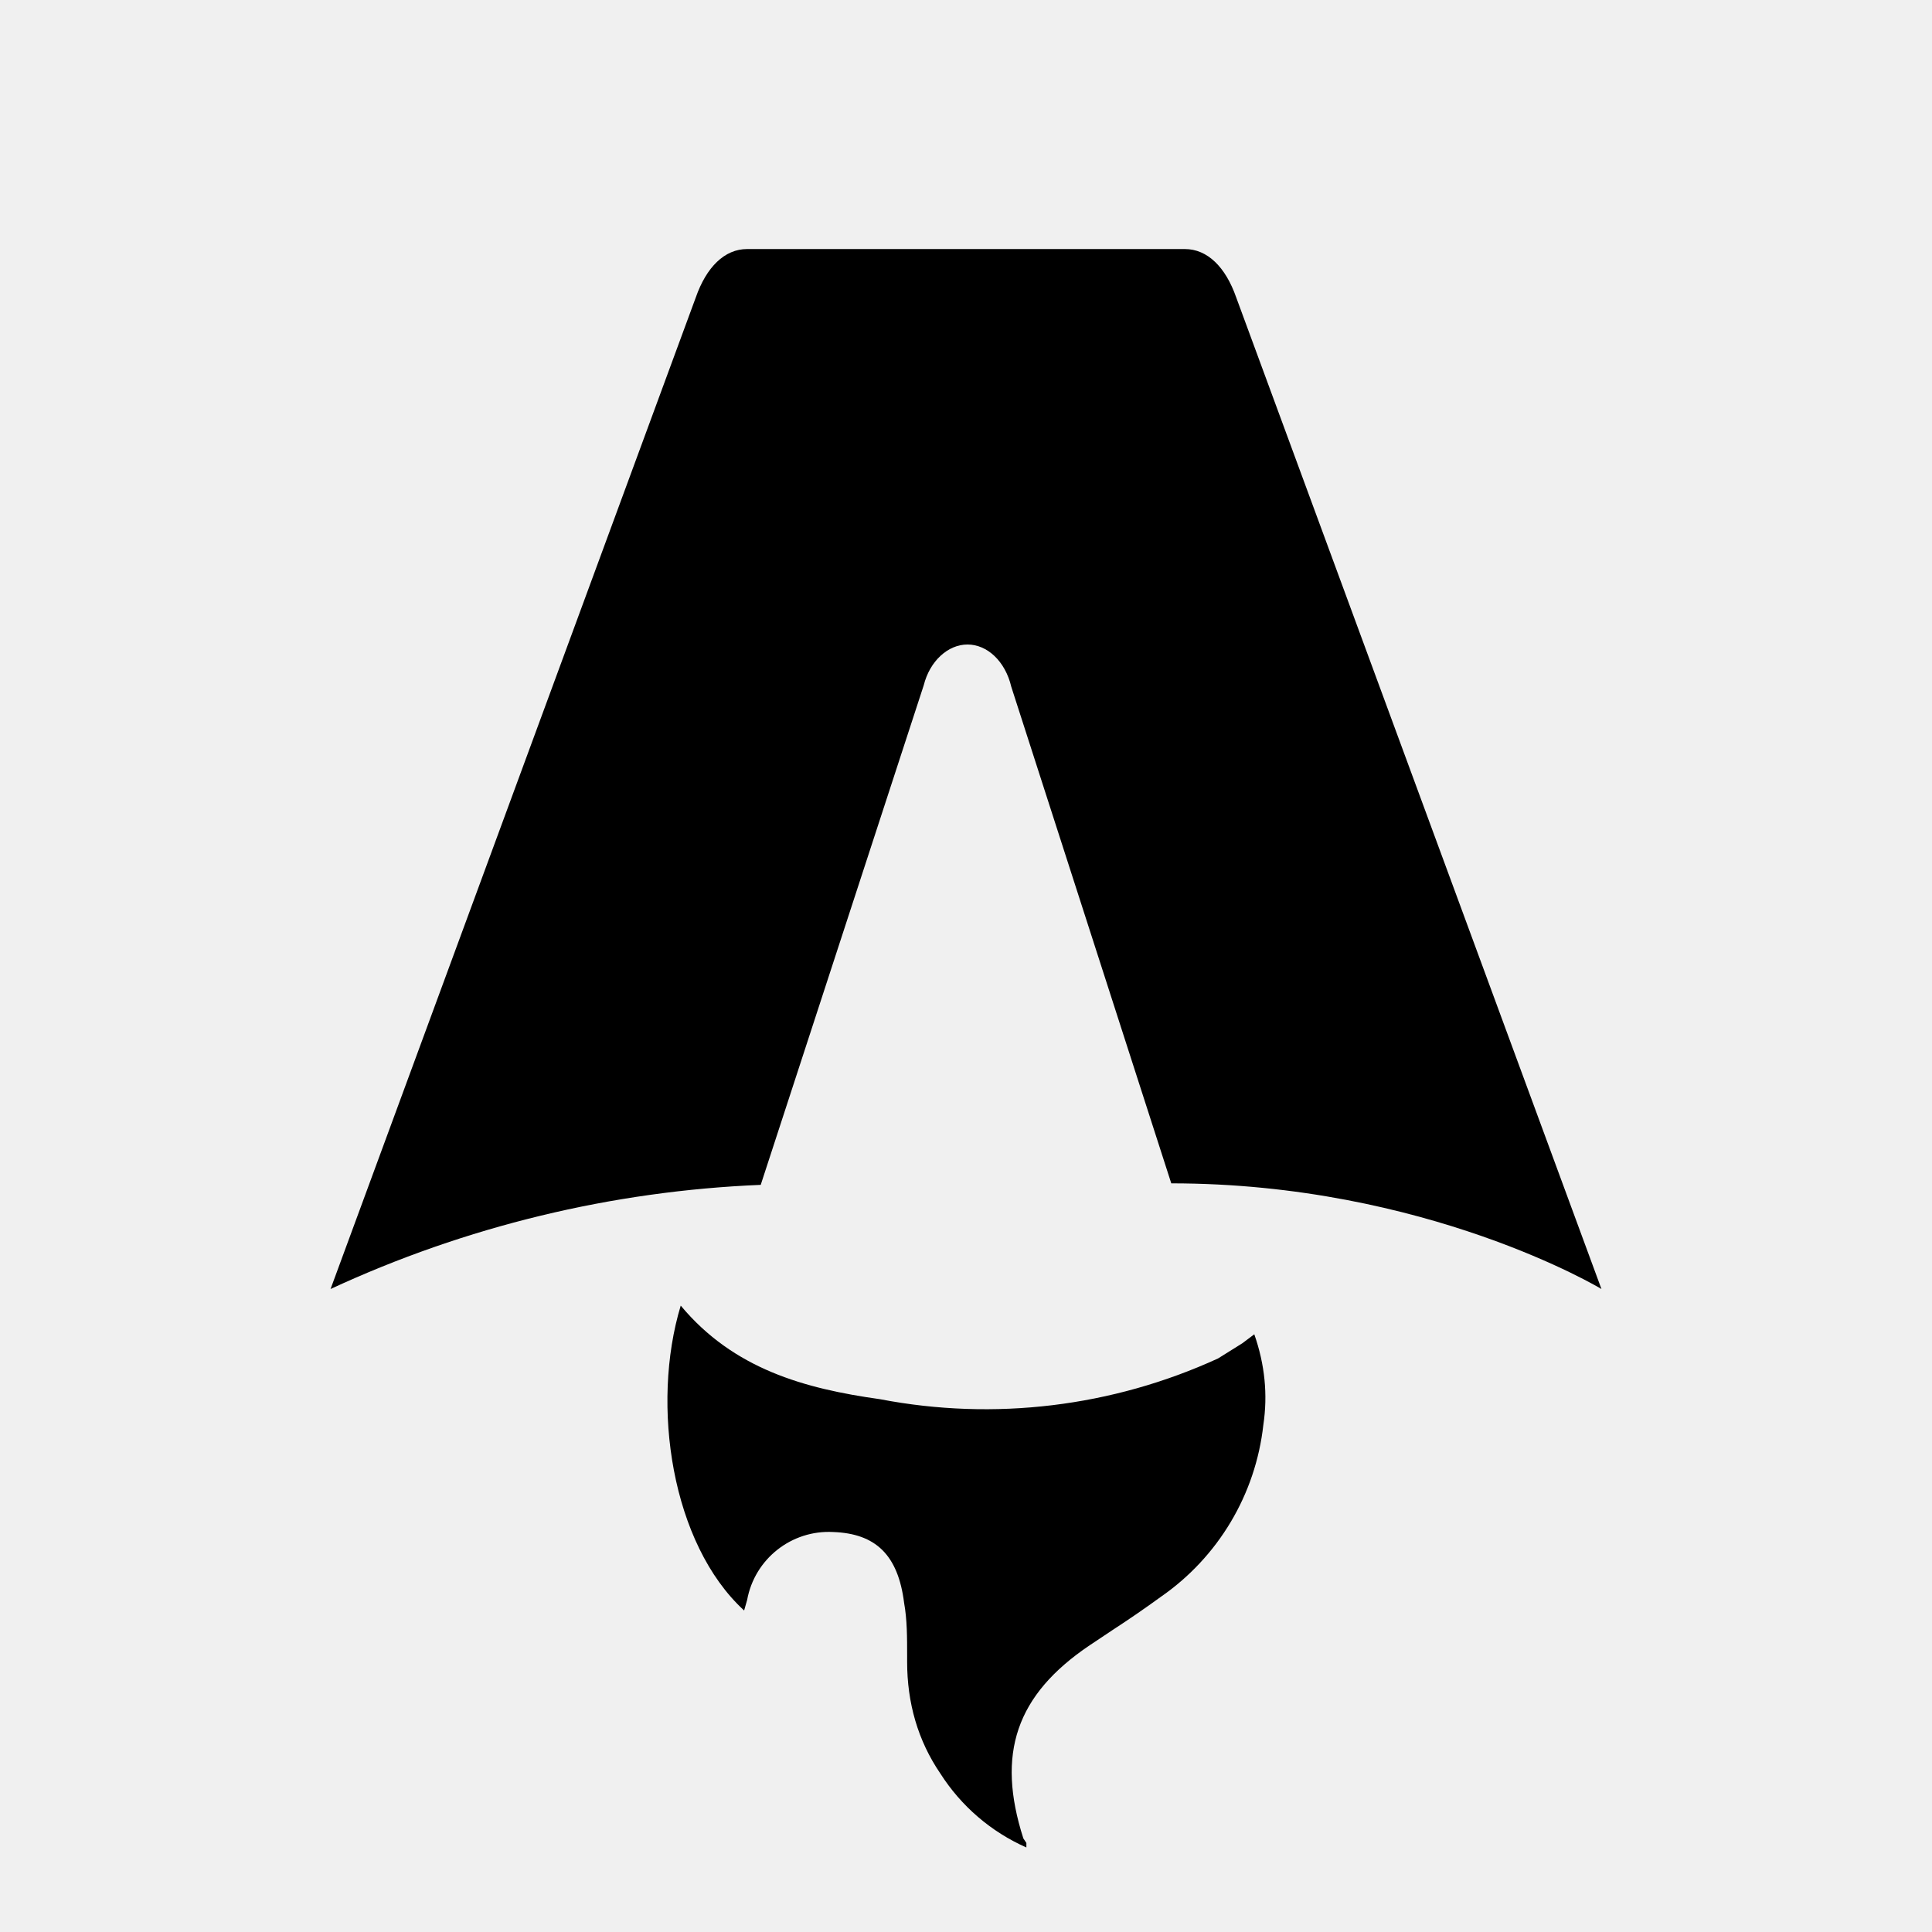
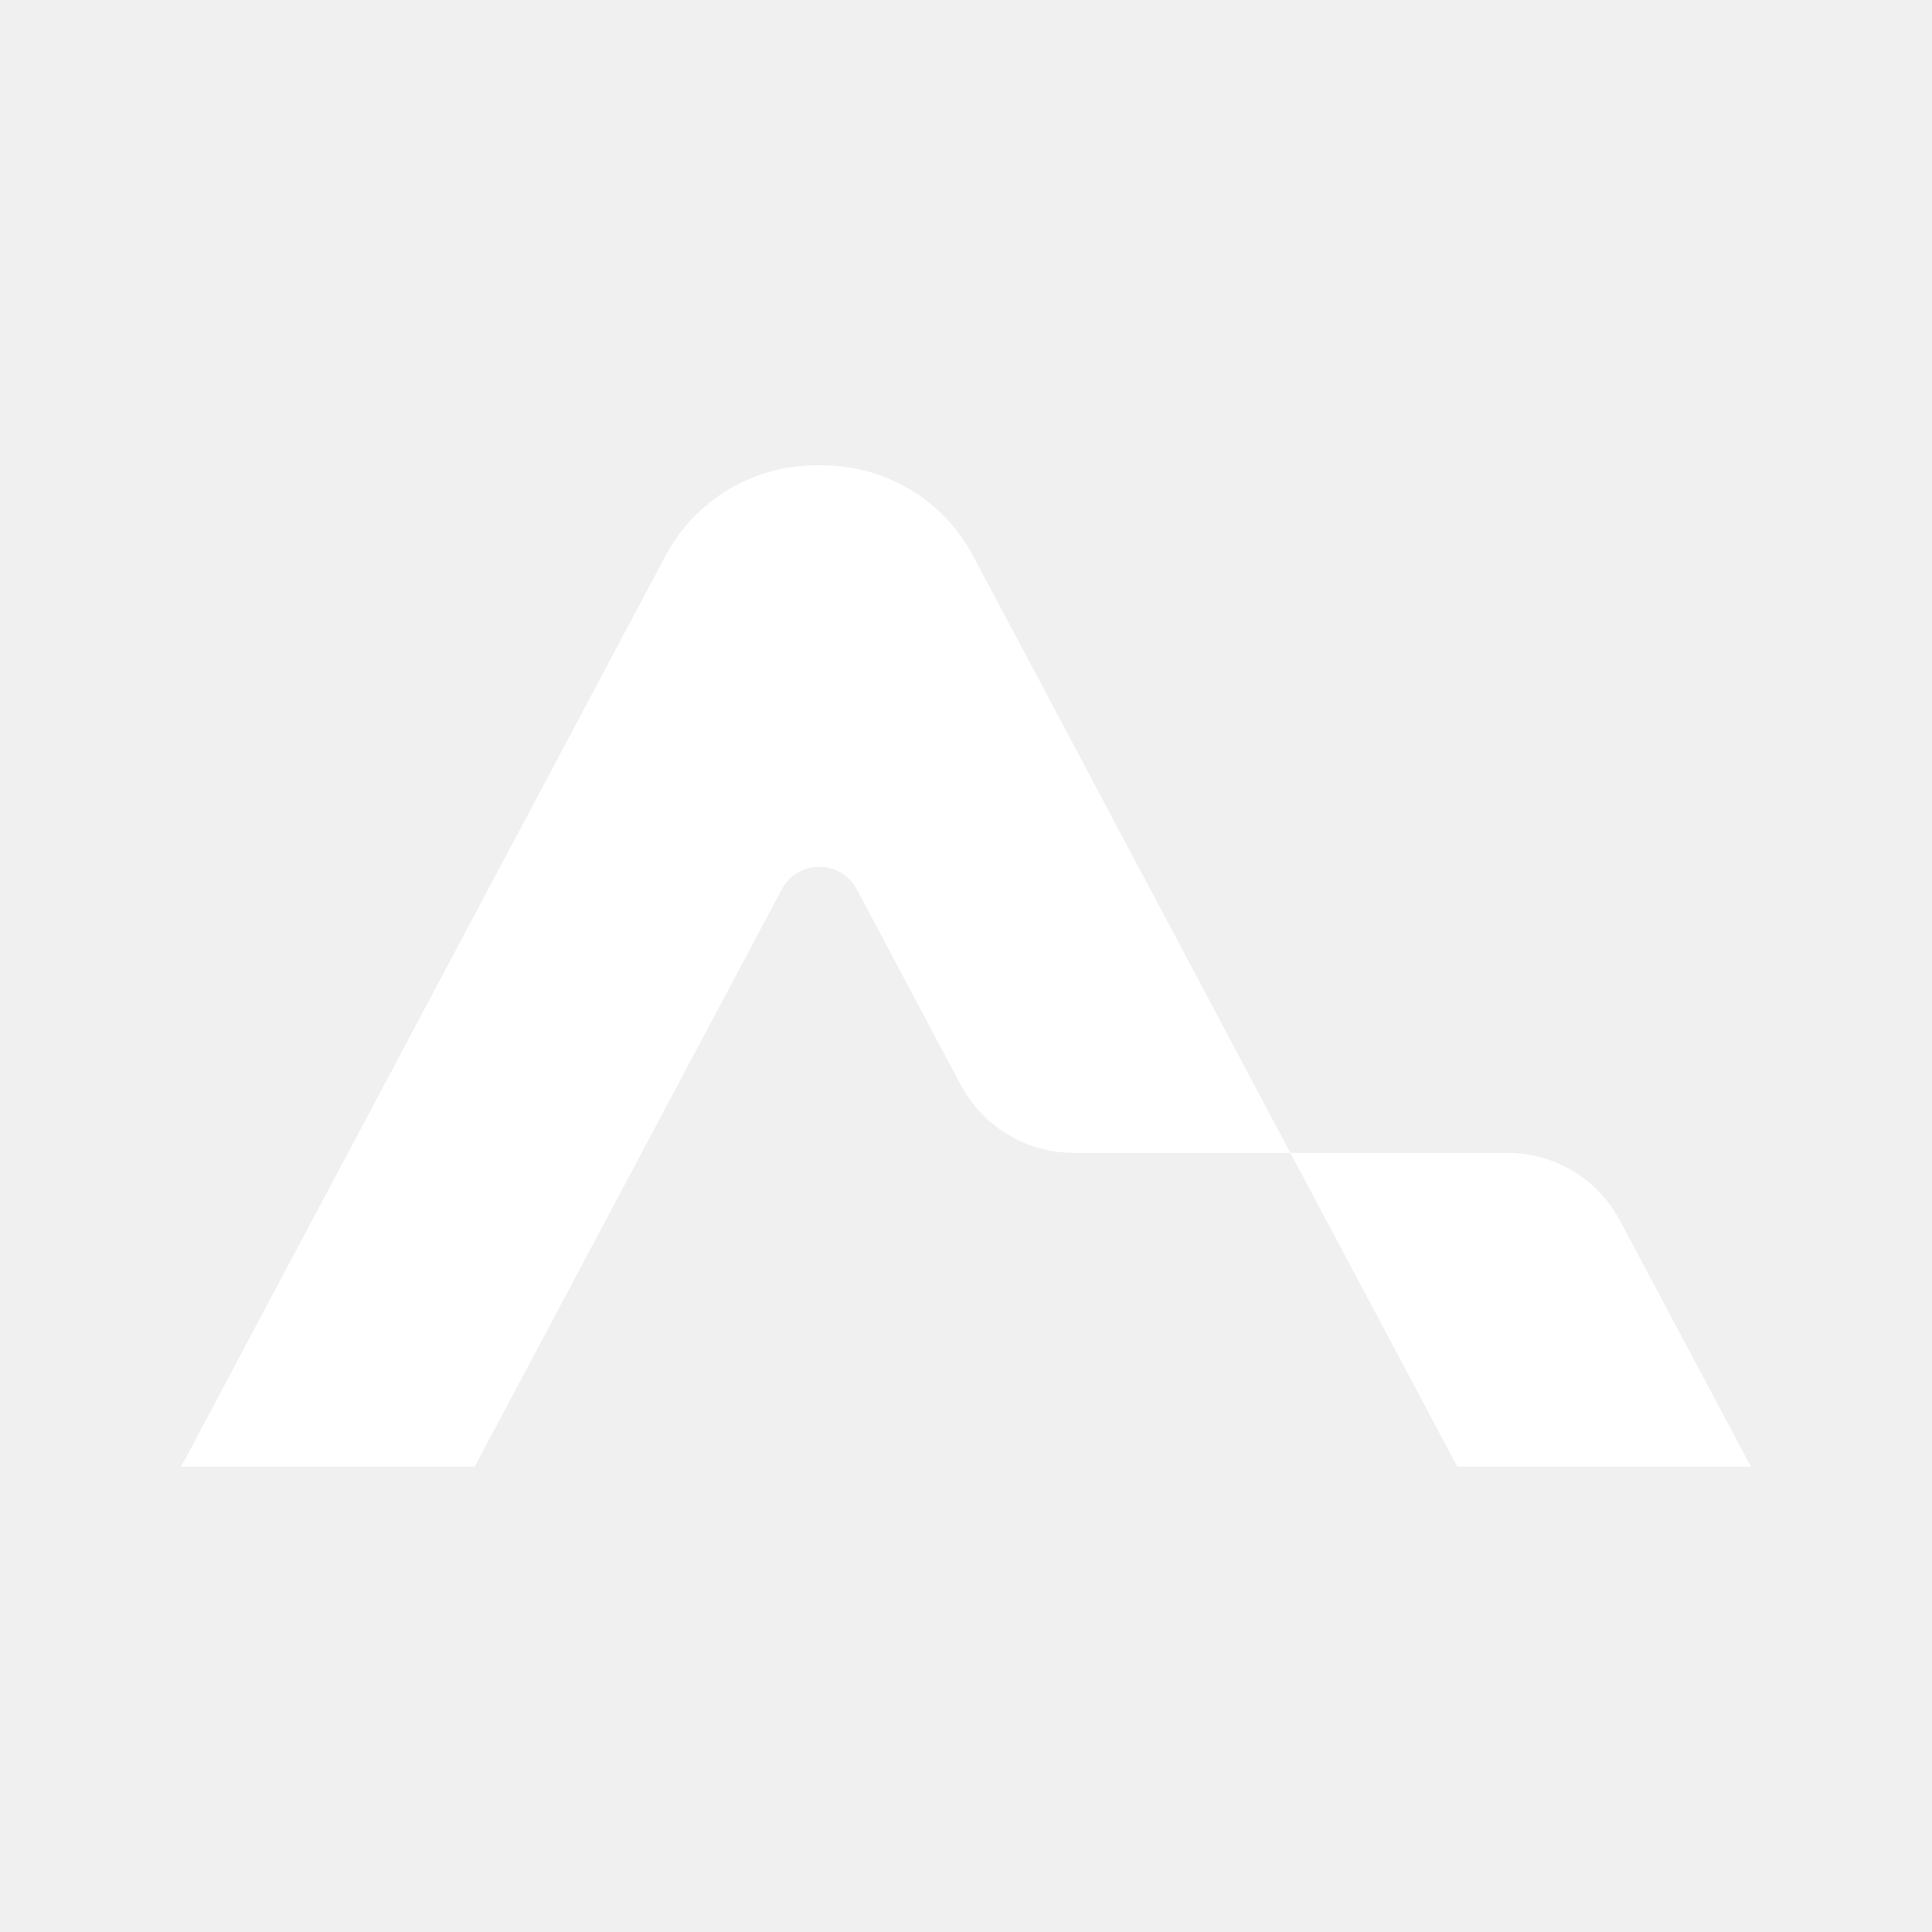
- <svg xmlns="http://www.w3.org/2000/svg" fill="none" viewBox="0 0 128 128">
-   <path d="M50.4 78.5a75.1 75.1 0 0 0-28.5 6.9l24.2-65.7c.7-2 1.9-3.2 3.4-3.2h29c1.5 0 2.7 1.2 3.4 3.2l24.2 65.7s-11.6-7-28.5-7L67 45.5c-.4-1.7-1.6-2.8-2.9-2.8-1.3 0-2.5 1.1-2.9 2.7L50.4 78.5Zm-1.1 28.2Zm-4.2-20.2c-2 6.6-.6 15.8 4.2 20.2a17.5 17.5 0 0 1 .2-.7 5.5 5.5 0 0 1 5.7-4.5c2.8.1 4.3 1.5 4.7 4.7.2 1.1.2 2.3.2 3.5v.4c0 2.7.7 5.2 2.2 7.4a13 13 0 0 0 5.7 4.9v-.3l-.2-.3c-1.8-5.6-.5-9.5 4.4-12.8l1.5-1a73 73 0 0 0 3.2-2.2 16 16 0 0 0 6.8-11.4c.3-2 .1-4-.6-6l-.8.6-1.6 1a37 37 0 0 1-22.4 2.7c-5-.7-9.7-2-13.2-6.2Z" />
-   <style>
-         path { fill: #000; }
-         @media (prefers-color-scheme: dark) {
-             path { fill: #FFF; }
-         }
-     </style>
+ <svg xmlns="http://www.w3.org/2000/svg" version="1.1" id="Ebene_1" x="0px" y="0px" viewBox="0 0 128 128" style="enable-background:new 0 0 128 128;" xml:space="preserve">
+   <style type="text/css">
+ 	.st0{fill:#FFFFFF;}
+ </style>
+   <path class="st0" d="M116,97.17H96.55L85.49,76.38h14.37c3.13,0,6,1.73,7.47,4.49L116,97.17z" />
+   <path class="st0" d="M85.49,76.38H71.13c-3.13,0-6-1.73-7.47-4.49l-6.89-12.96c-1.06-2-3.92-2-4.98,0L31.45,97.17H12l32.1-60.36  c1.96-3.68,5.79-5.98,9.96-5.98h0.44c4.17,0,8,2.3,9.96,5.98L85.49,76.38L85.49,76.38z" />
+   <path class="st0" d="M66.04,76.38" />
</svg>
